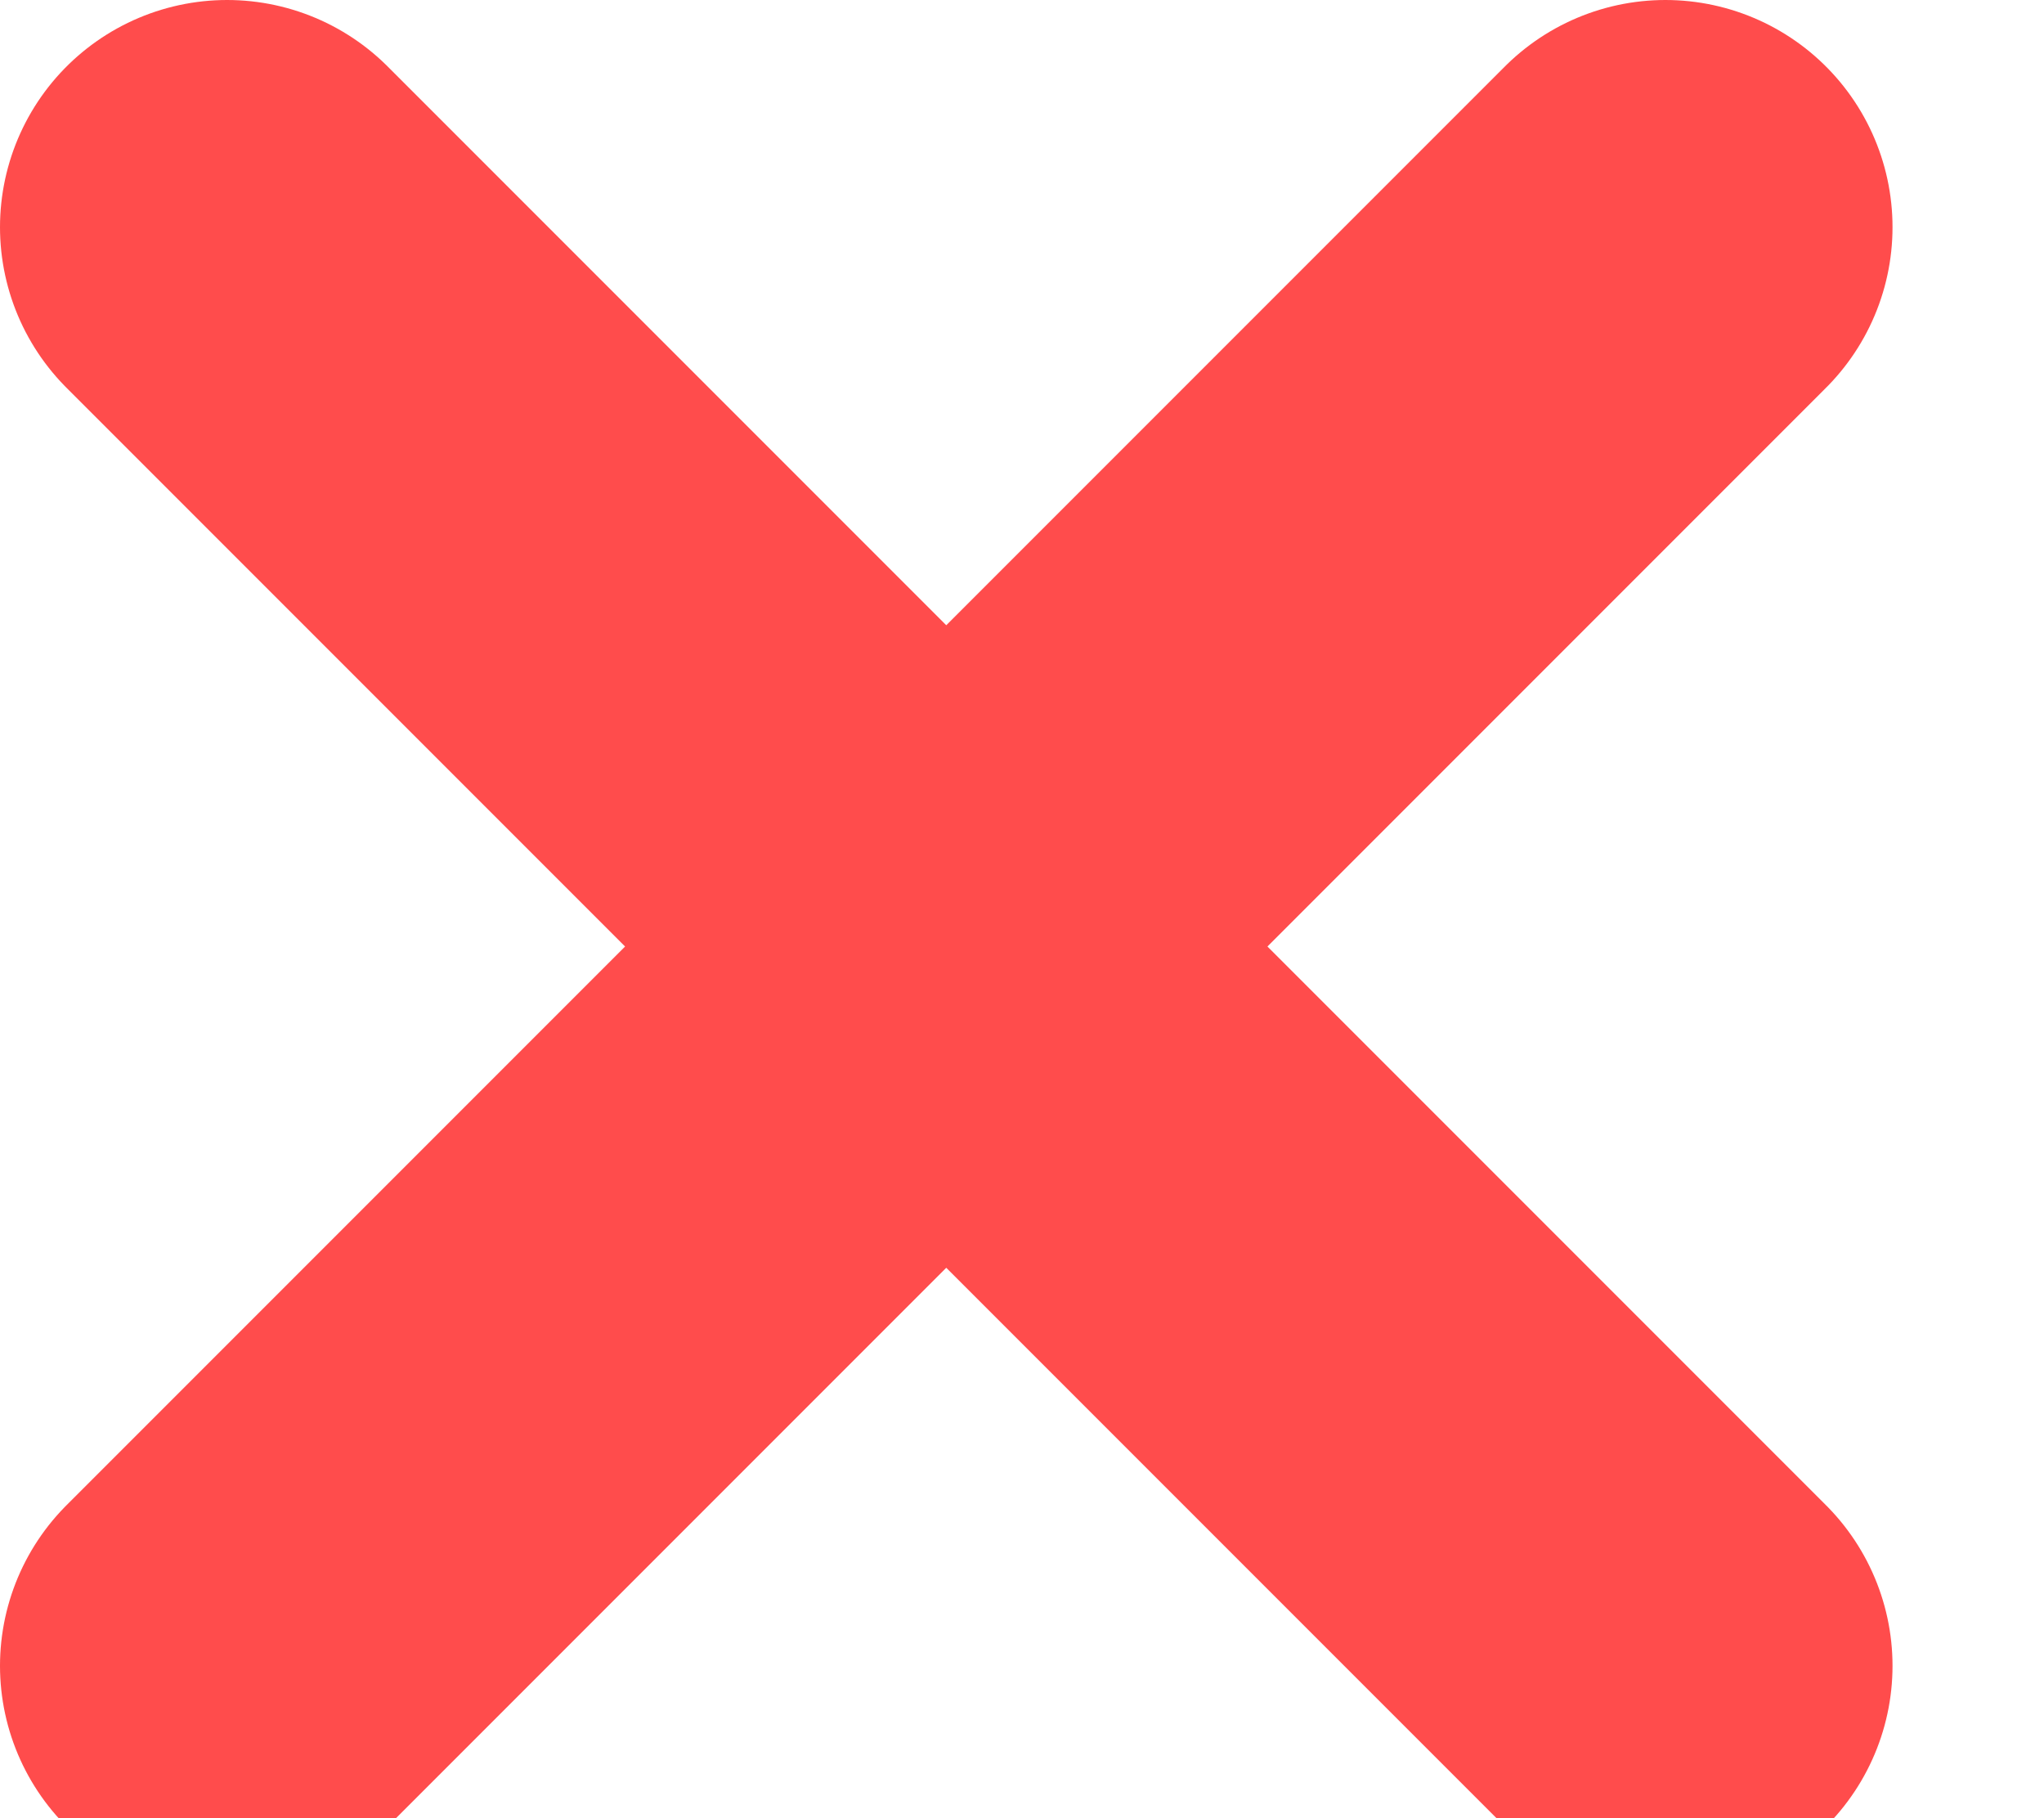
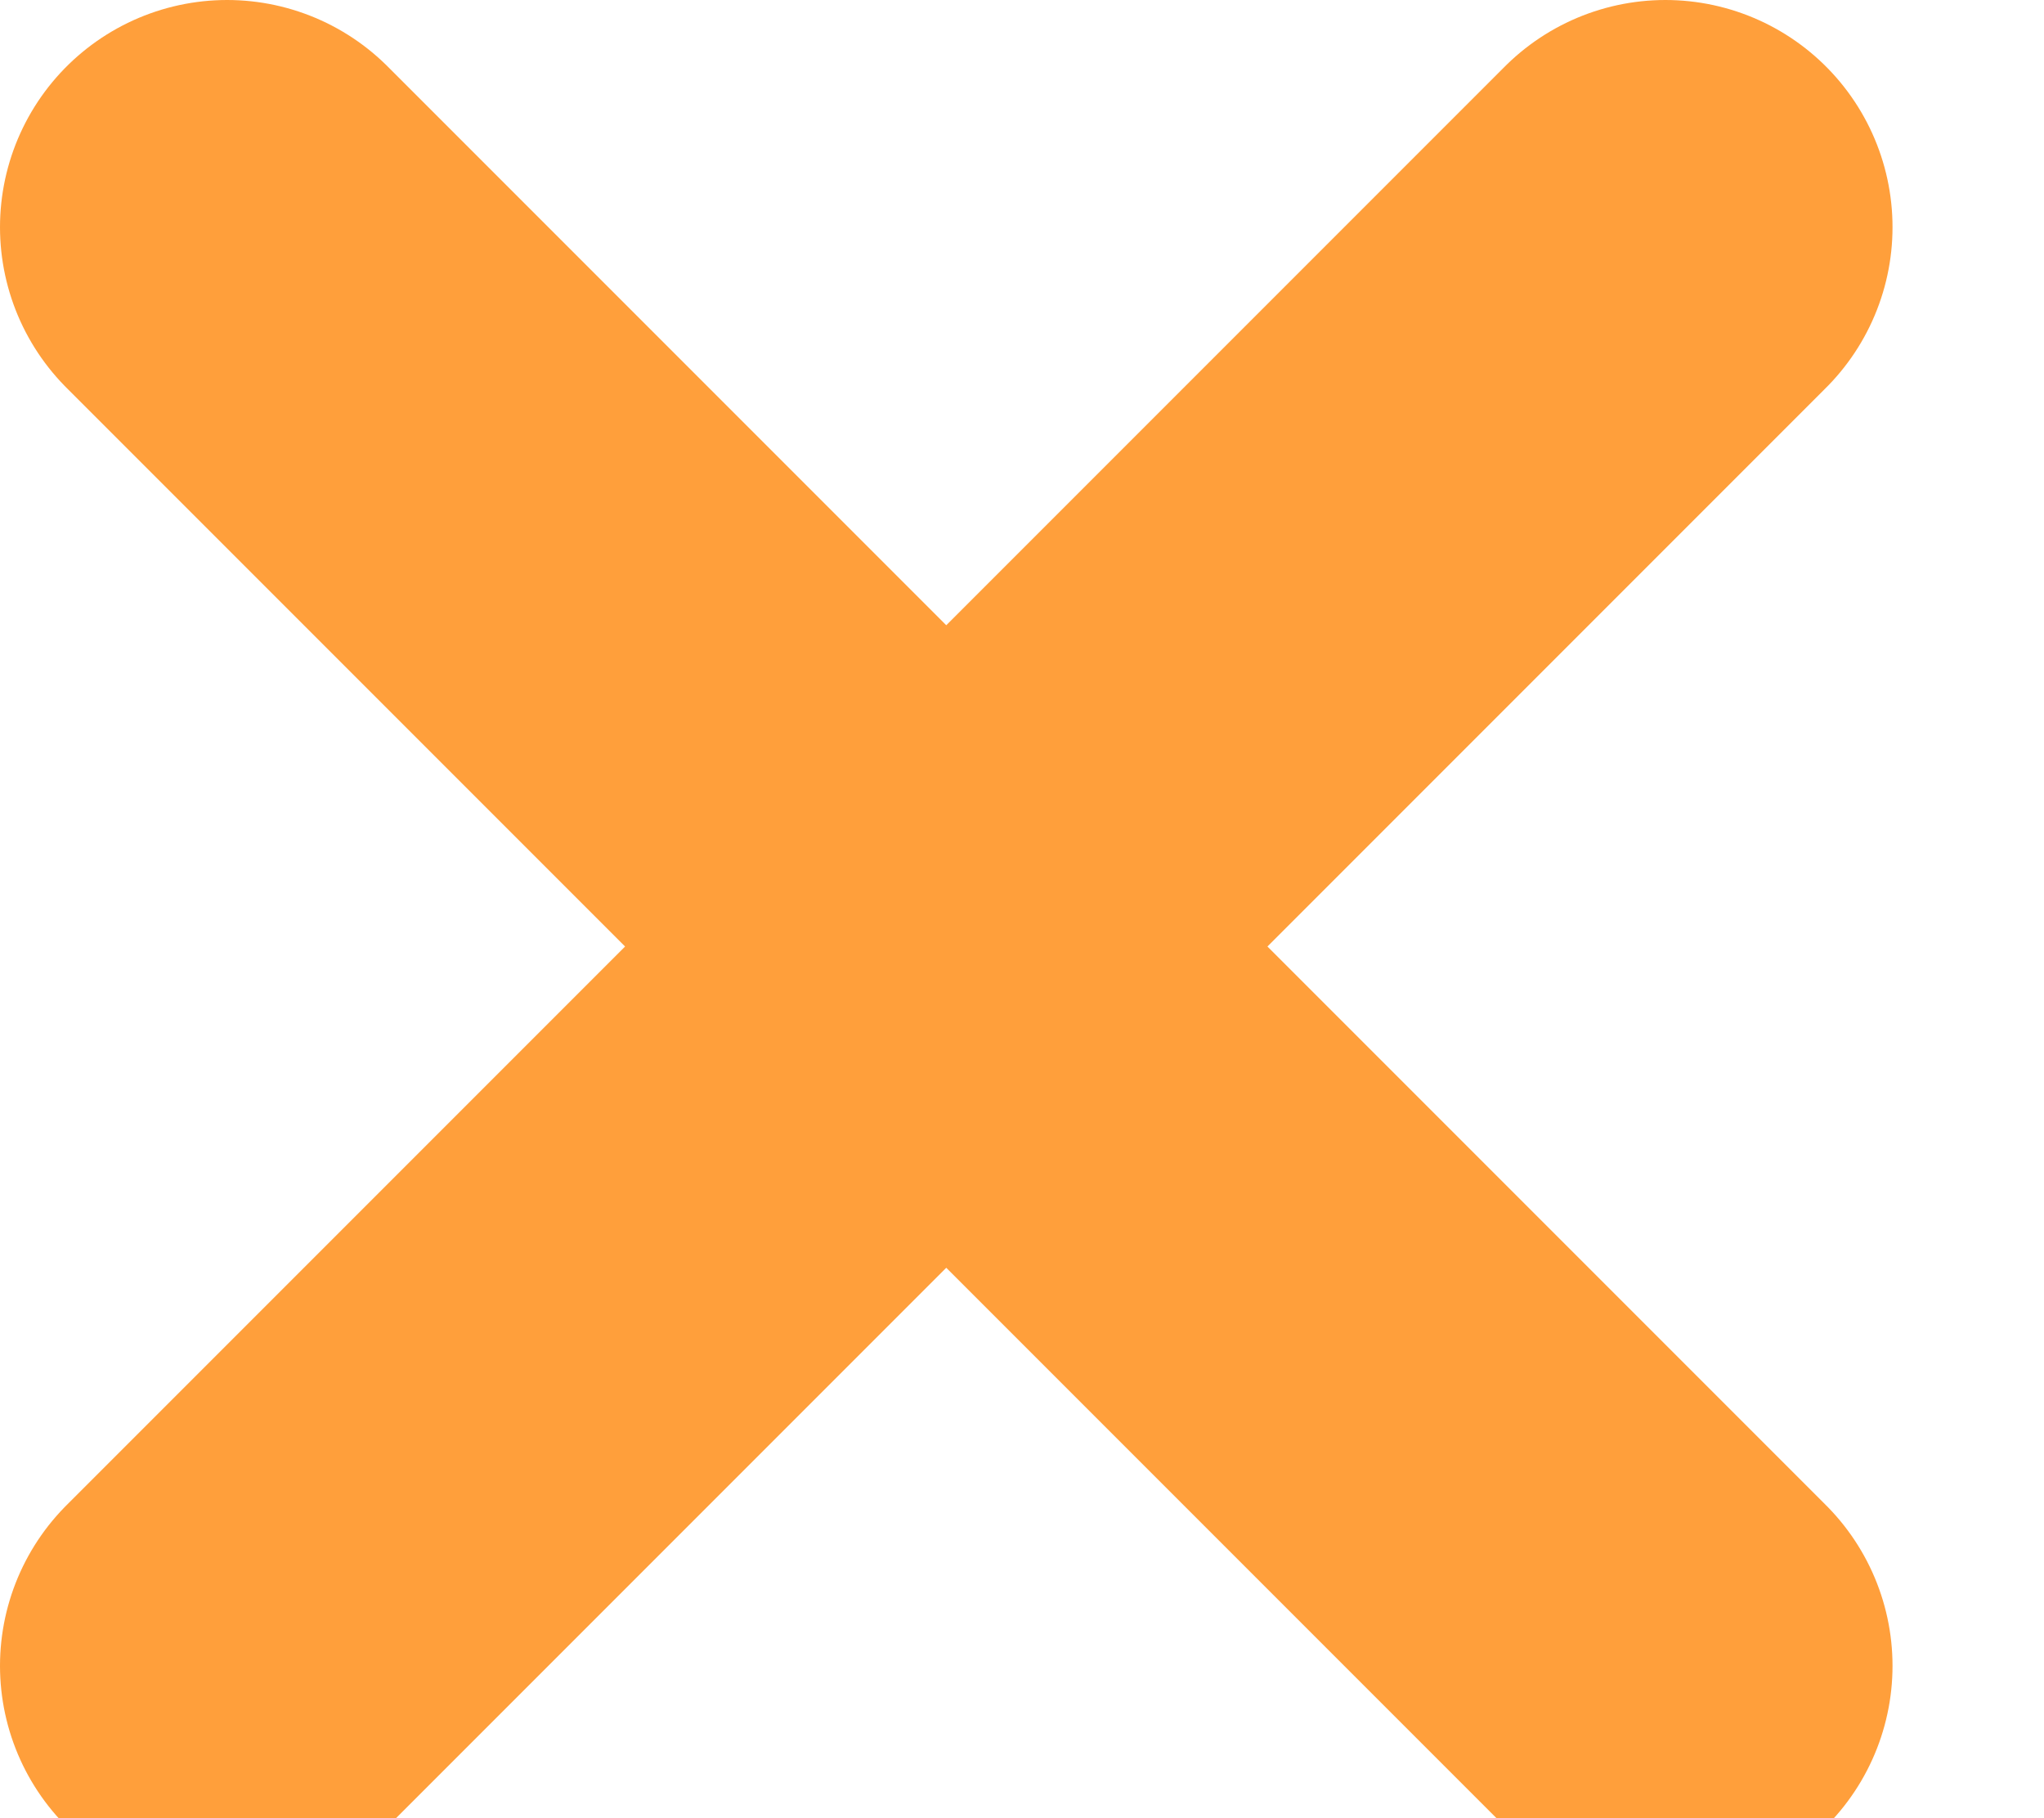
<svg xmlns="http://www.w3.org/2000/svg" width="9" height="8" viewBox="0 0 9 8">
-   <path fill="none" stroke="#FF4C4C" stroke-width="2" d="M1 7.333L7.333 1M1 1L7.333 7.333" stroke-linecap="round" stroke-linejoin="round" />
+   <path fill="none" stroke="#ff9f3b" stroke-width="2" d="M1 7.333L7.333 1M1 1L7.333 7.333" stroke-linecap="round" stroke-linejoin="round" />
</svg>
